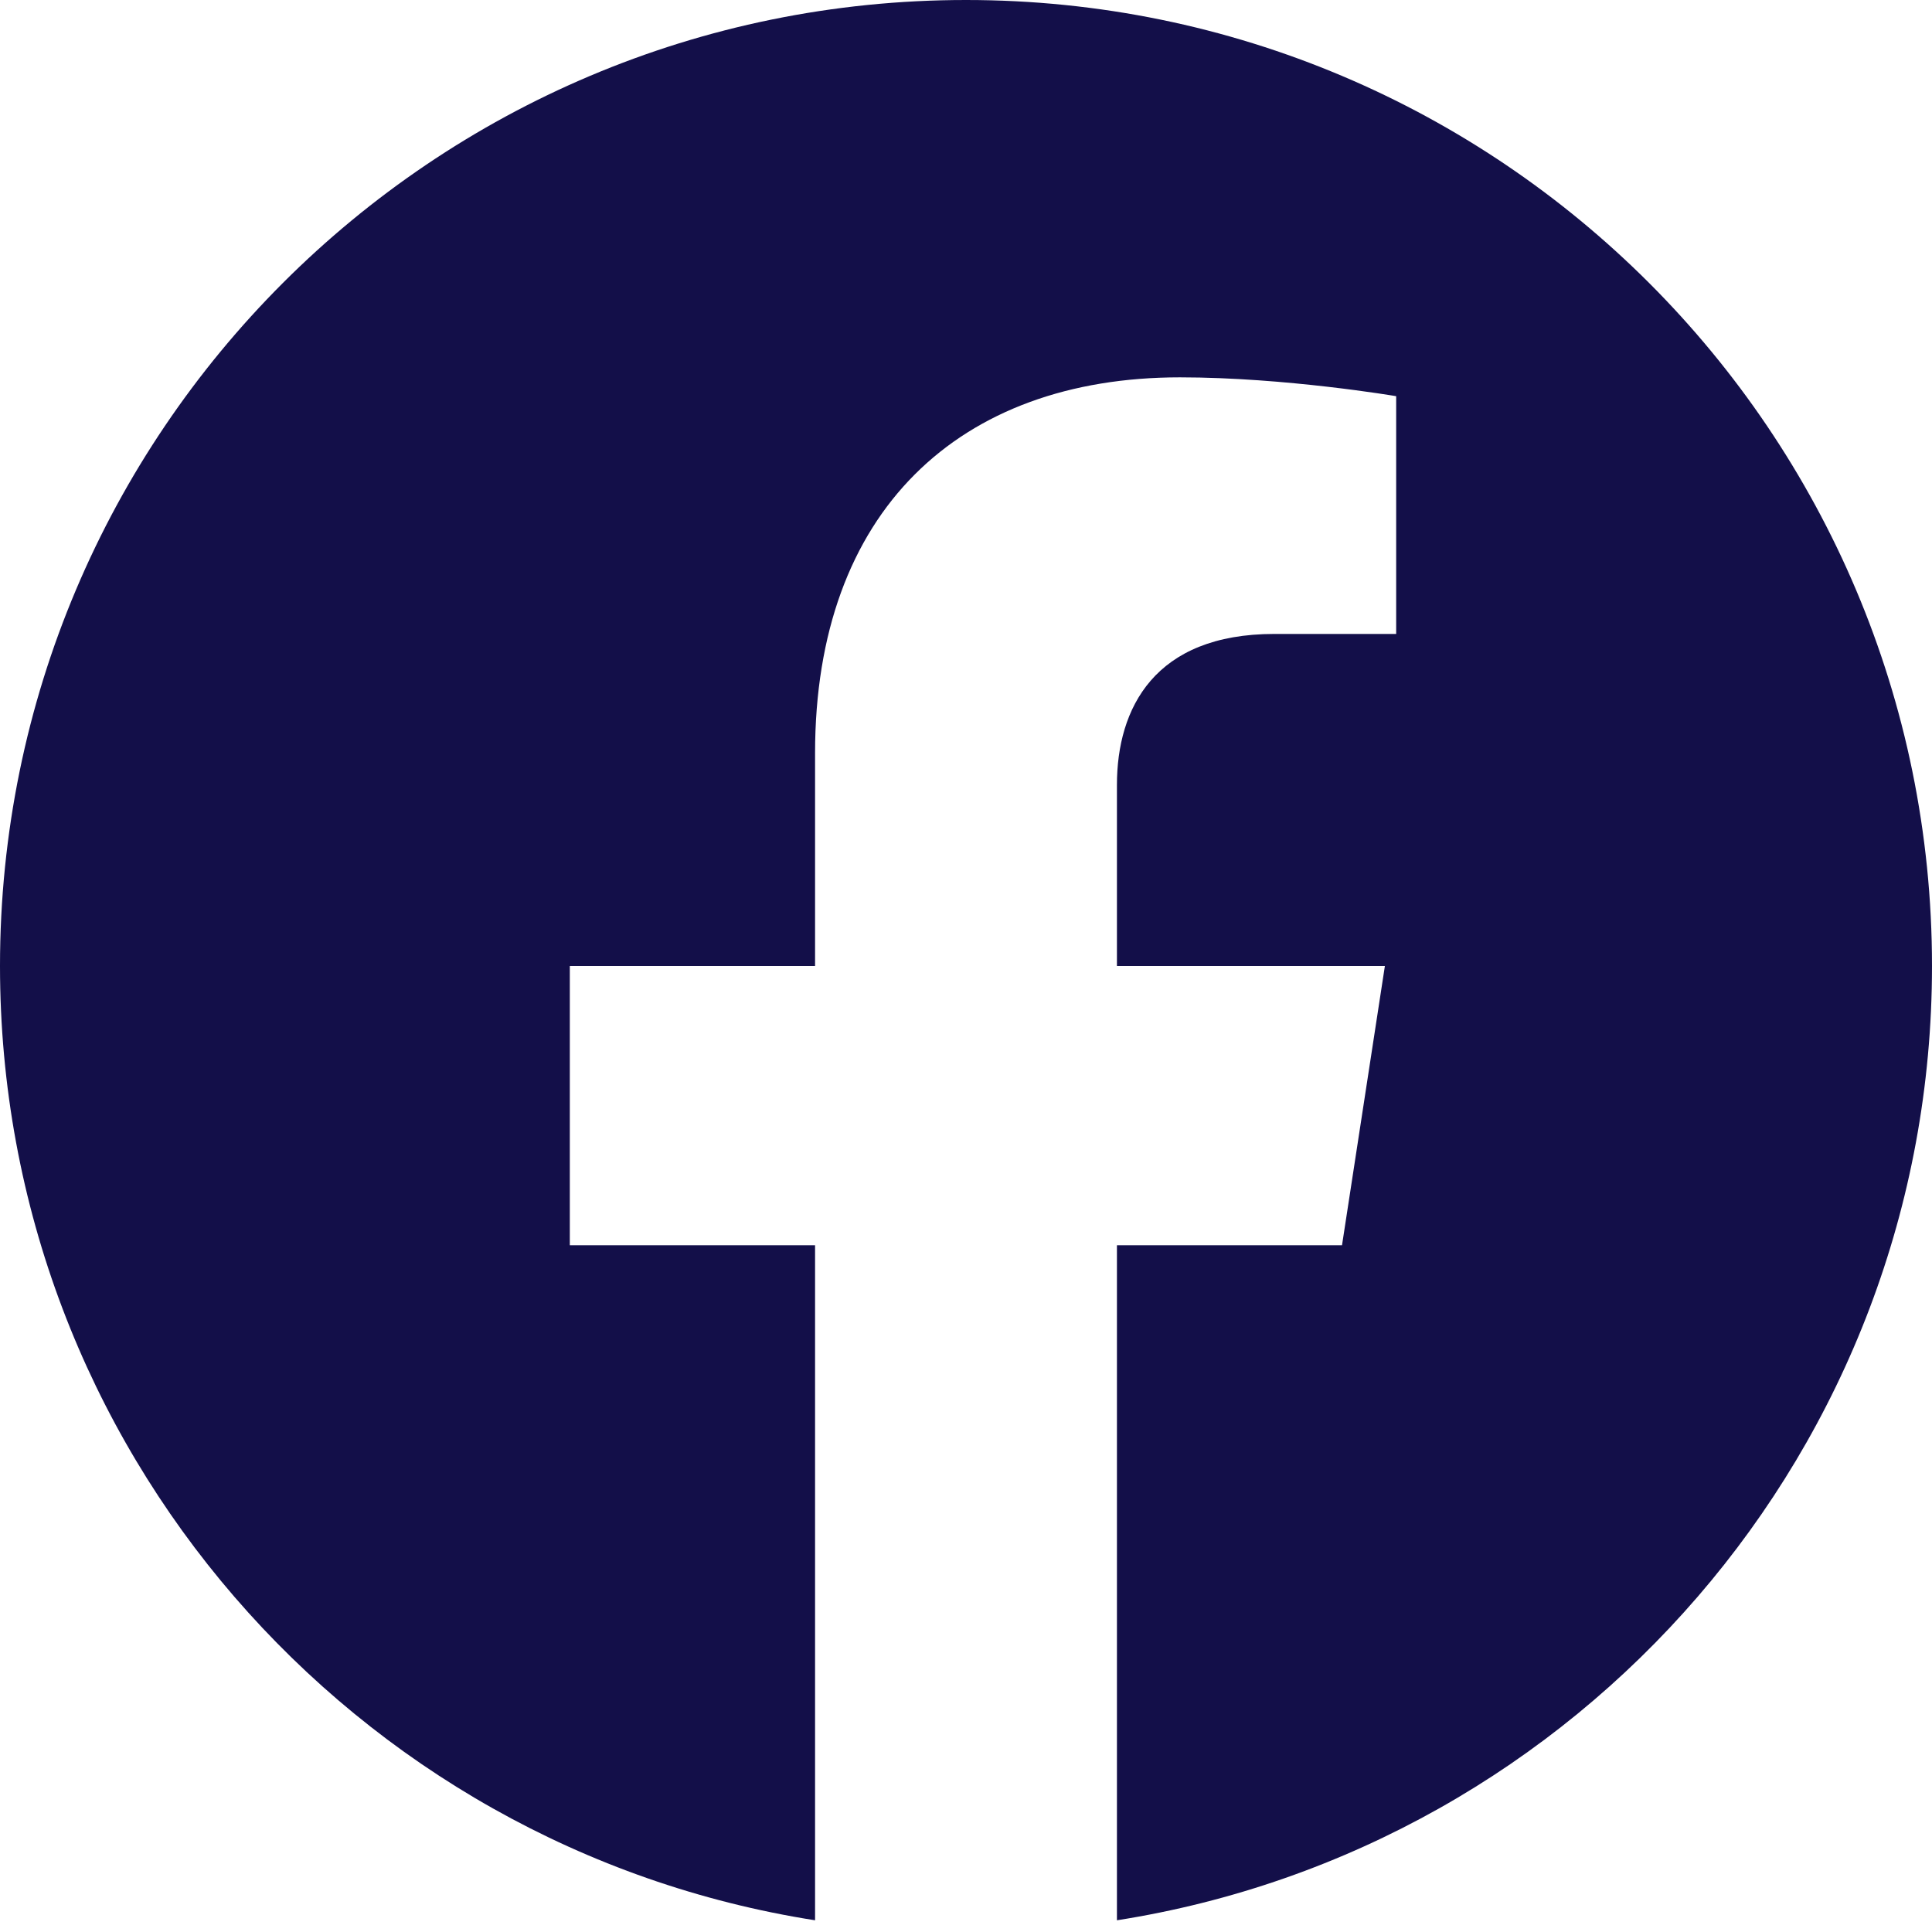
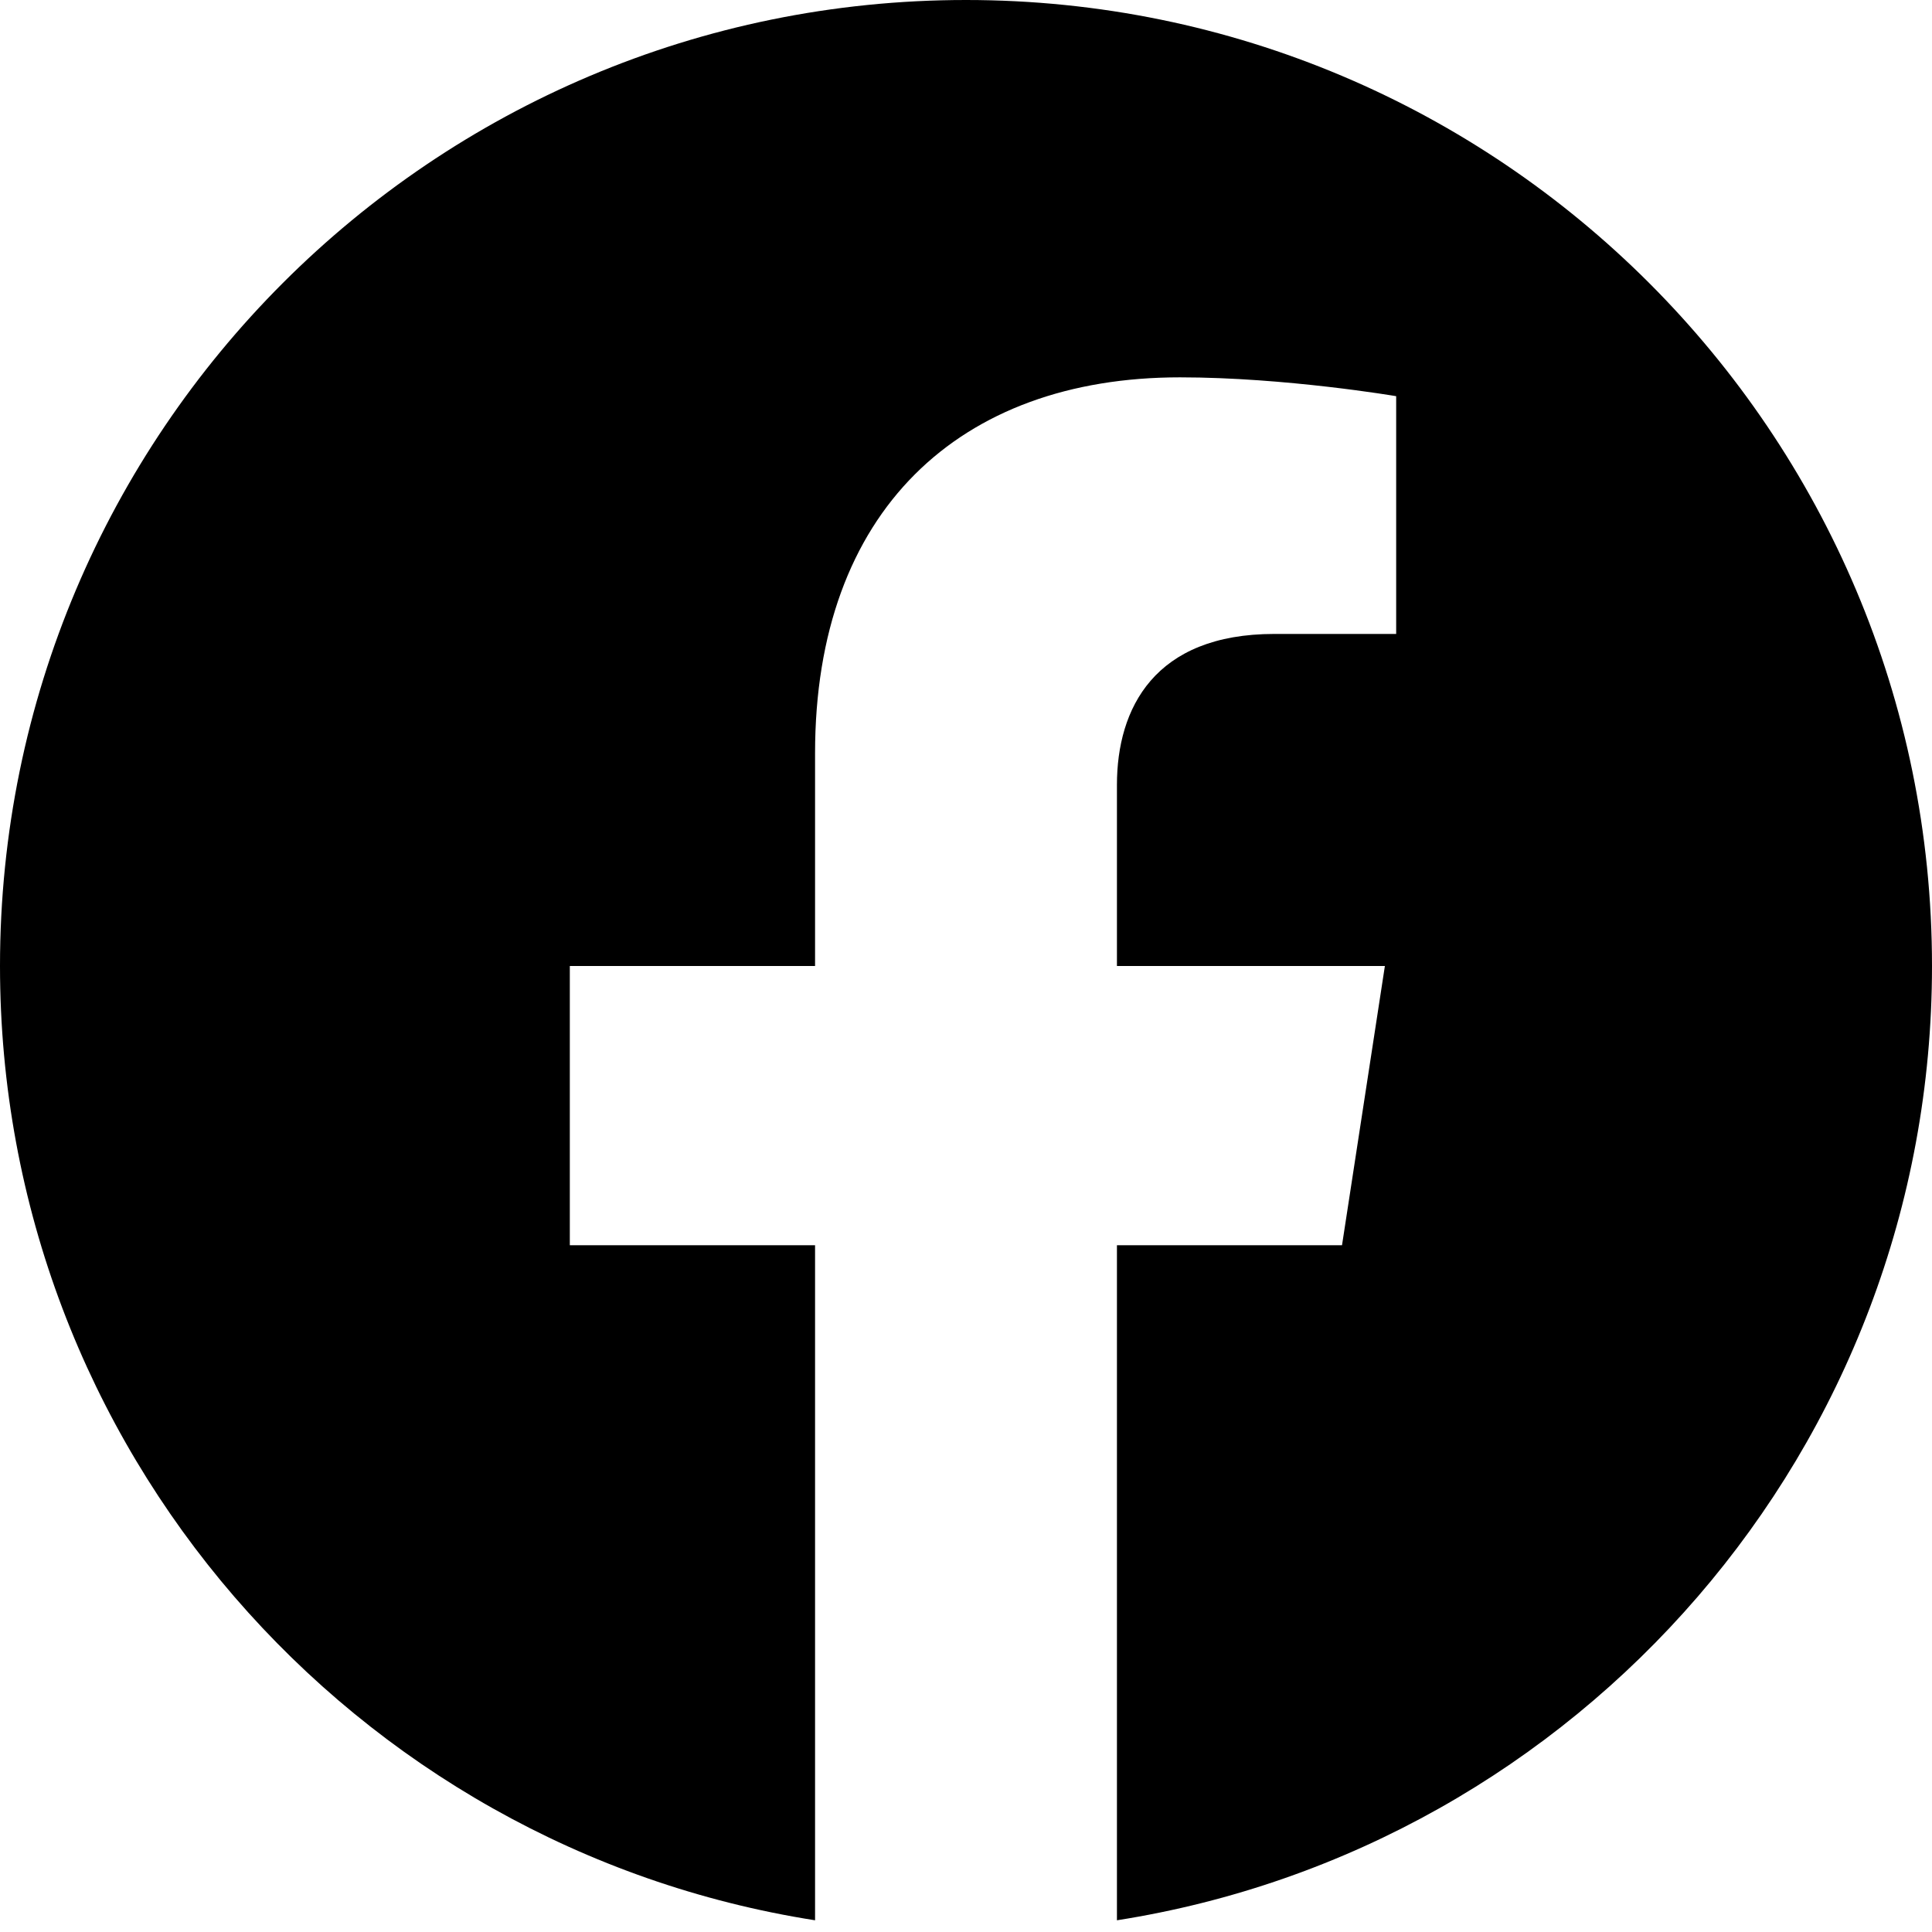
<svg xmlns="http://www.w3.org/2000/svg" width="32" height="32" viewBox="0 0 32 32" fill="none">
-   <path d="M32 16C32 7.163 24.837 0 16 0C7.163 0 0 7.163 0 16C0 23.986 5.851 30.605 13.5 31.806V20.625H9.438V16H13.5V12.475C13.5 8.465 15.889 6.25 19.543 6.25C21.293 6.25 23.125 6.562 23.125 6.562V10.5H21.108C19.12 10.5 18.5 11.733 18.5 13V16H22.938L22.228 20.625H18.5V31.806C26.149 30.605 32 23.986 32 16Z" fill="#130F49" />
+   <path d="M32 16C32 7.163 24.837 0 16 0C7.163 0 0 7.163 0 16C0 23.986 5.851 30.605 13.5 31.806V20.625H9.438V16H13.5V12.475C13.5 8.465 15.889 6.25 19.543 6.25C21.293 6.25 23.125 6.562 23.125 6.562V10.5H21.108C19.12 10.5 18.5 11.733 18.5 13V16H22.938L22.228 20.625H18.5V31.806C26.149 30.605 32 23.986 32 16Z" fill="currentColor" />
</svg>
